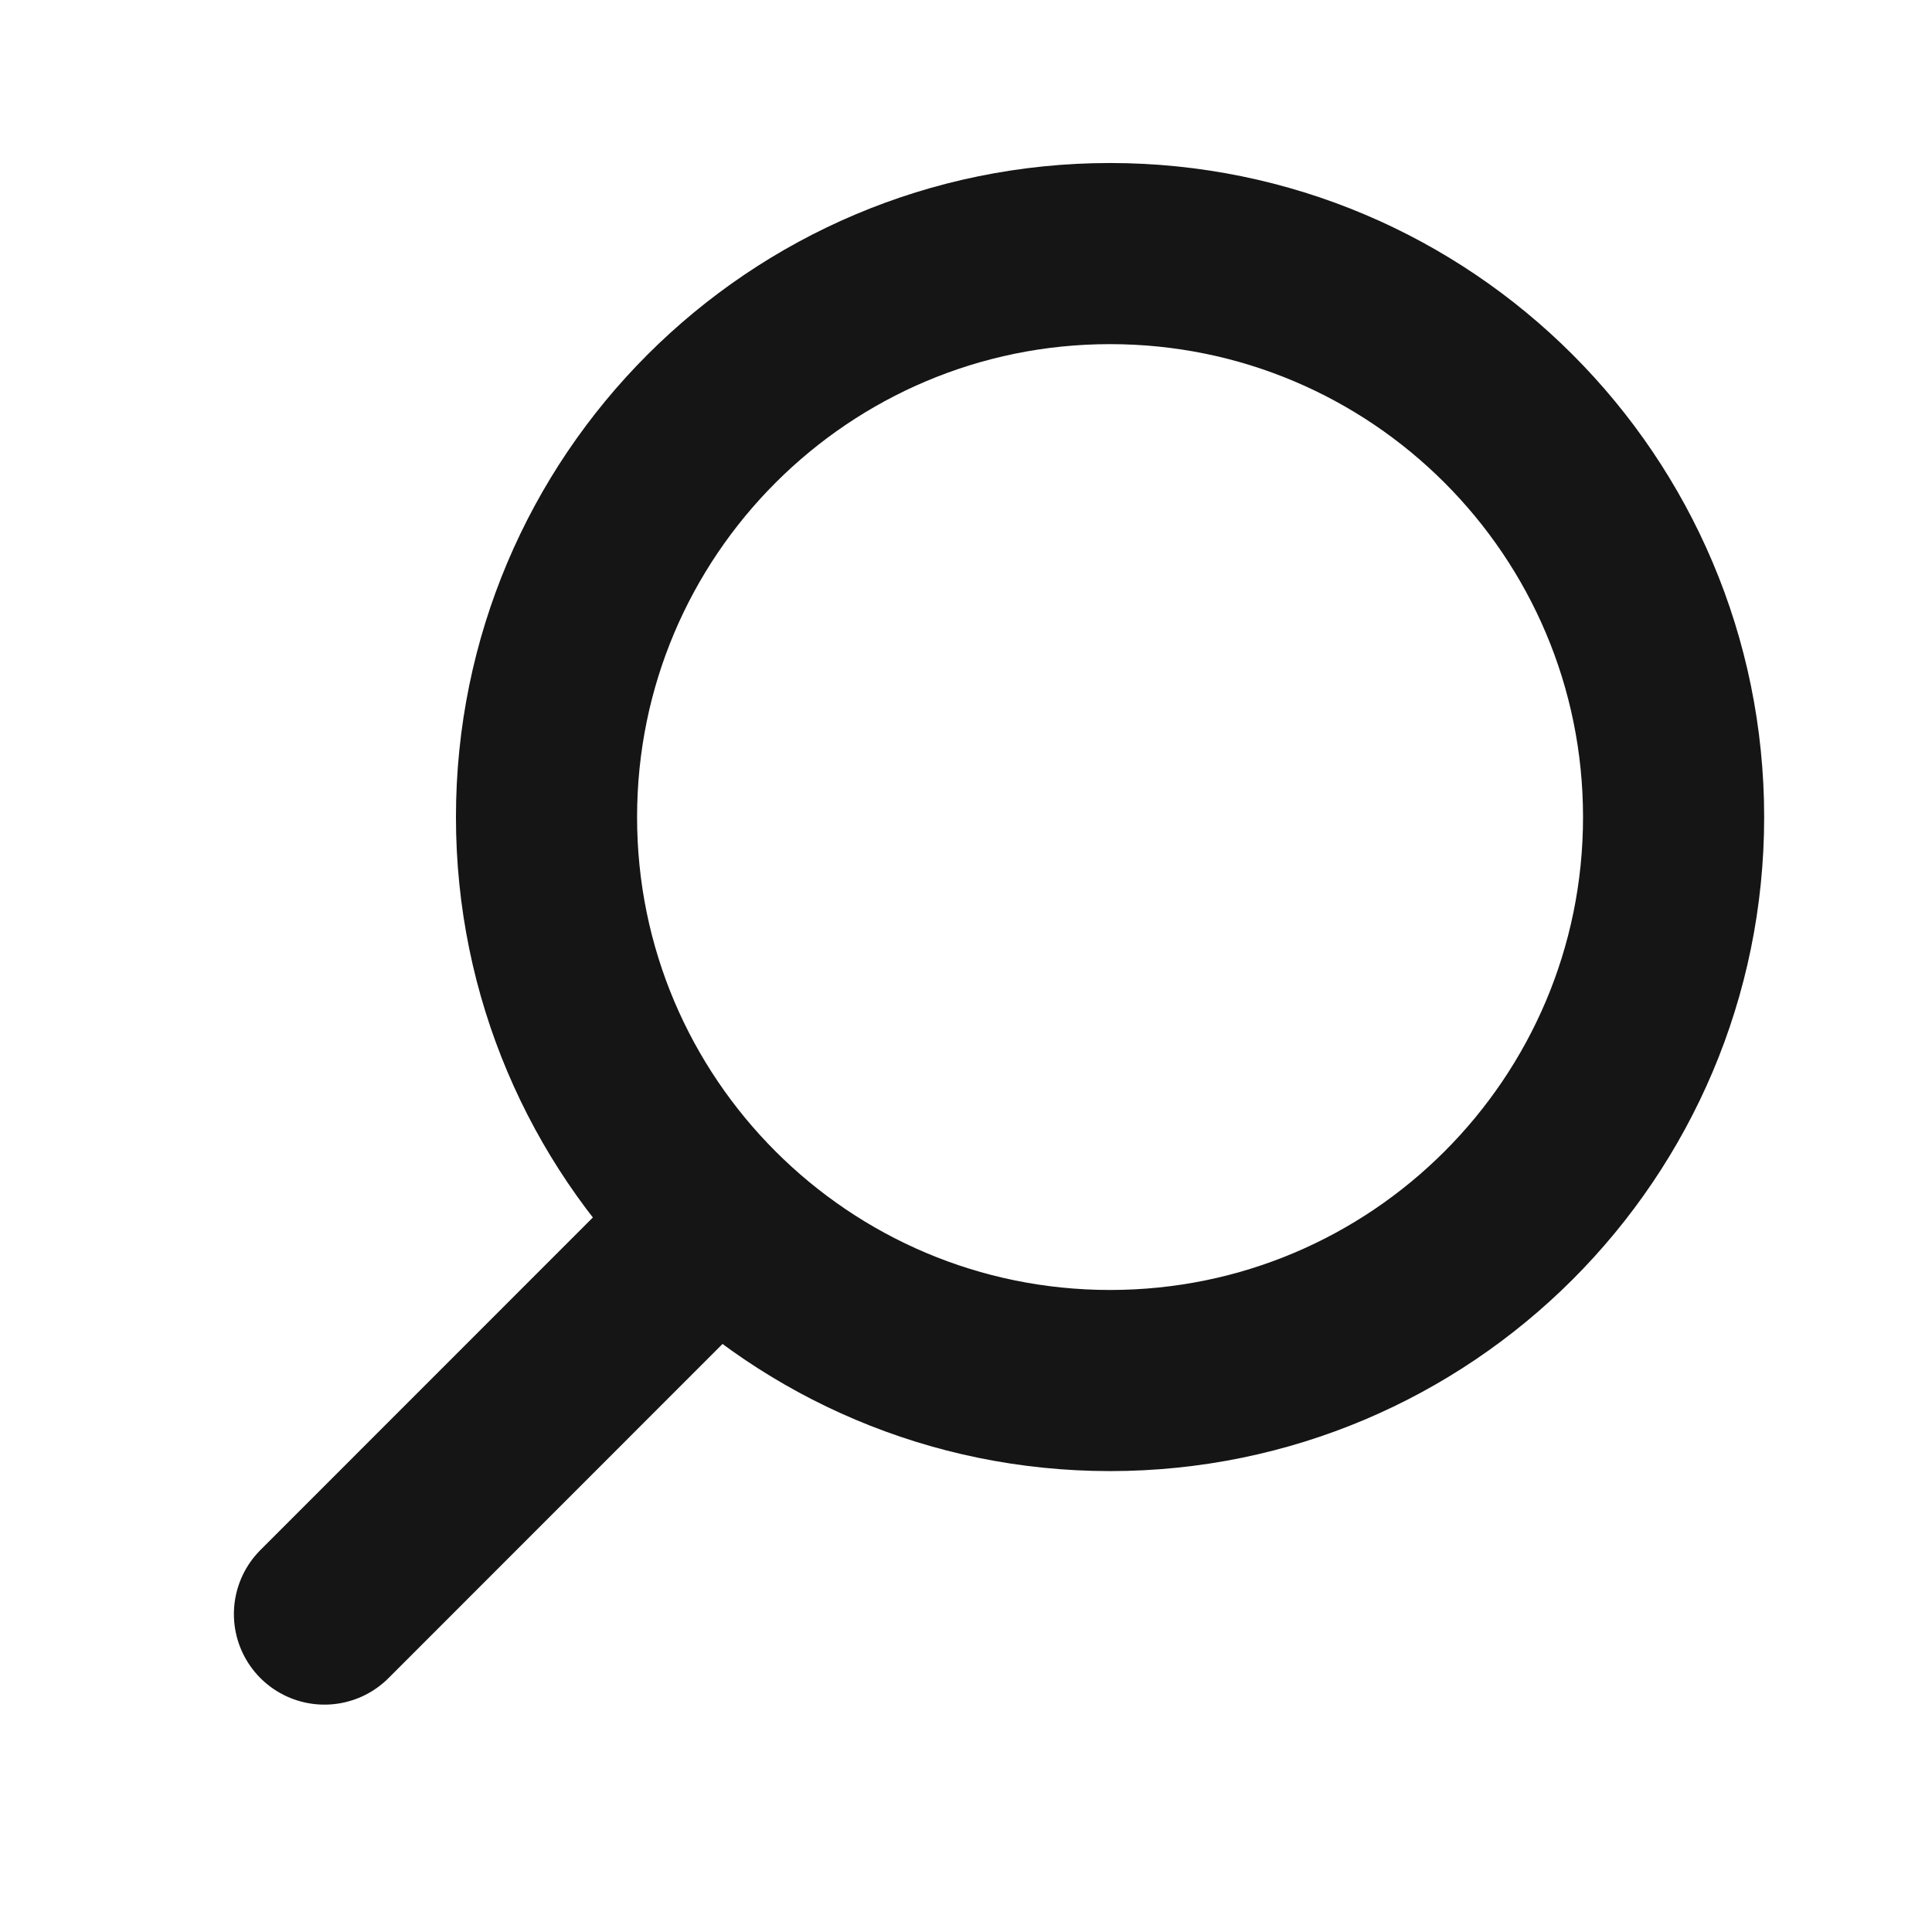
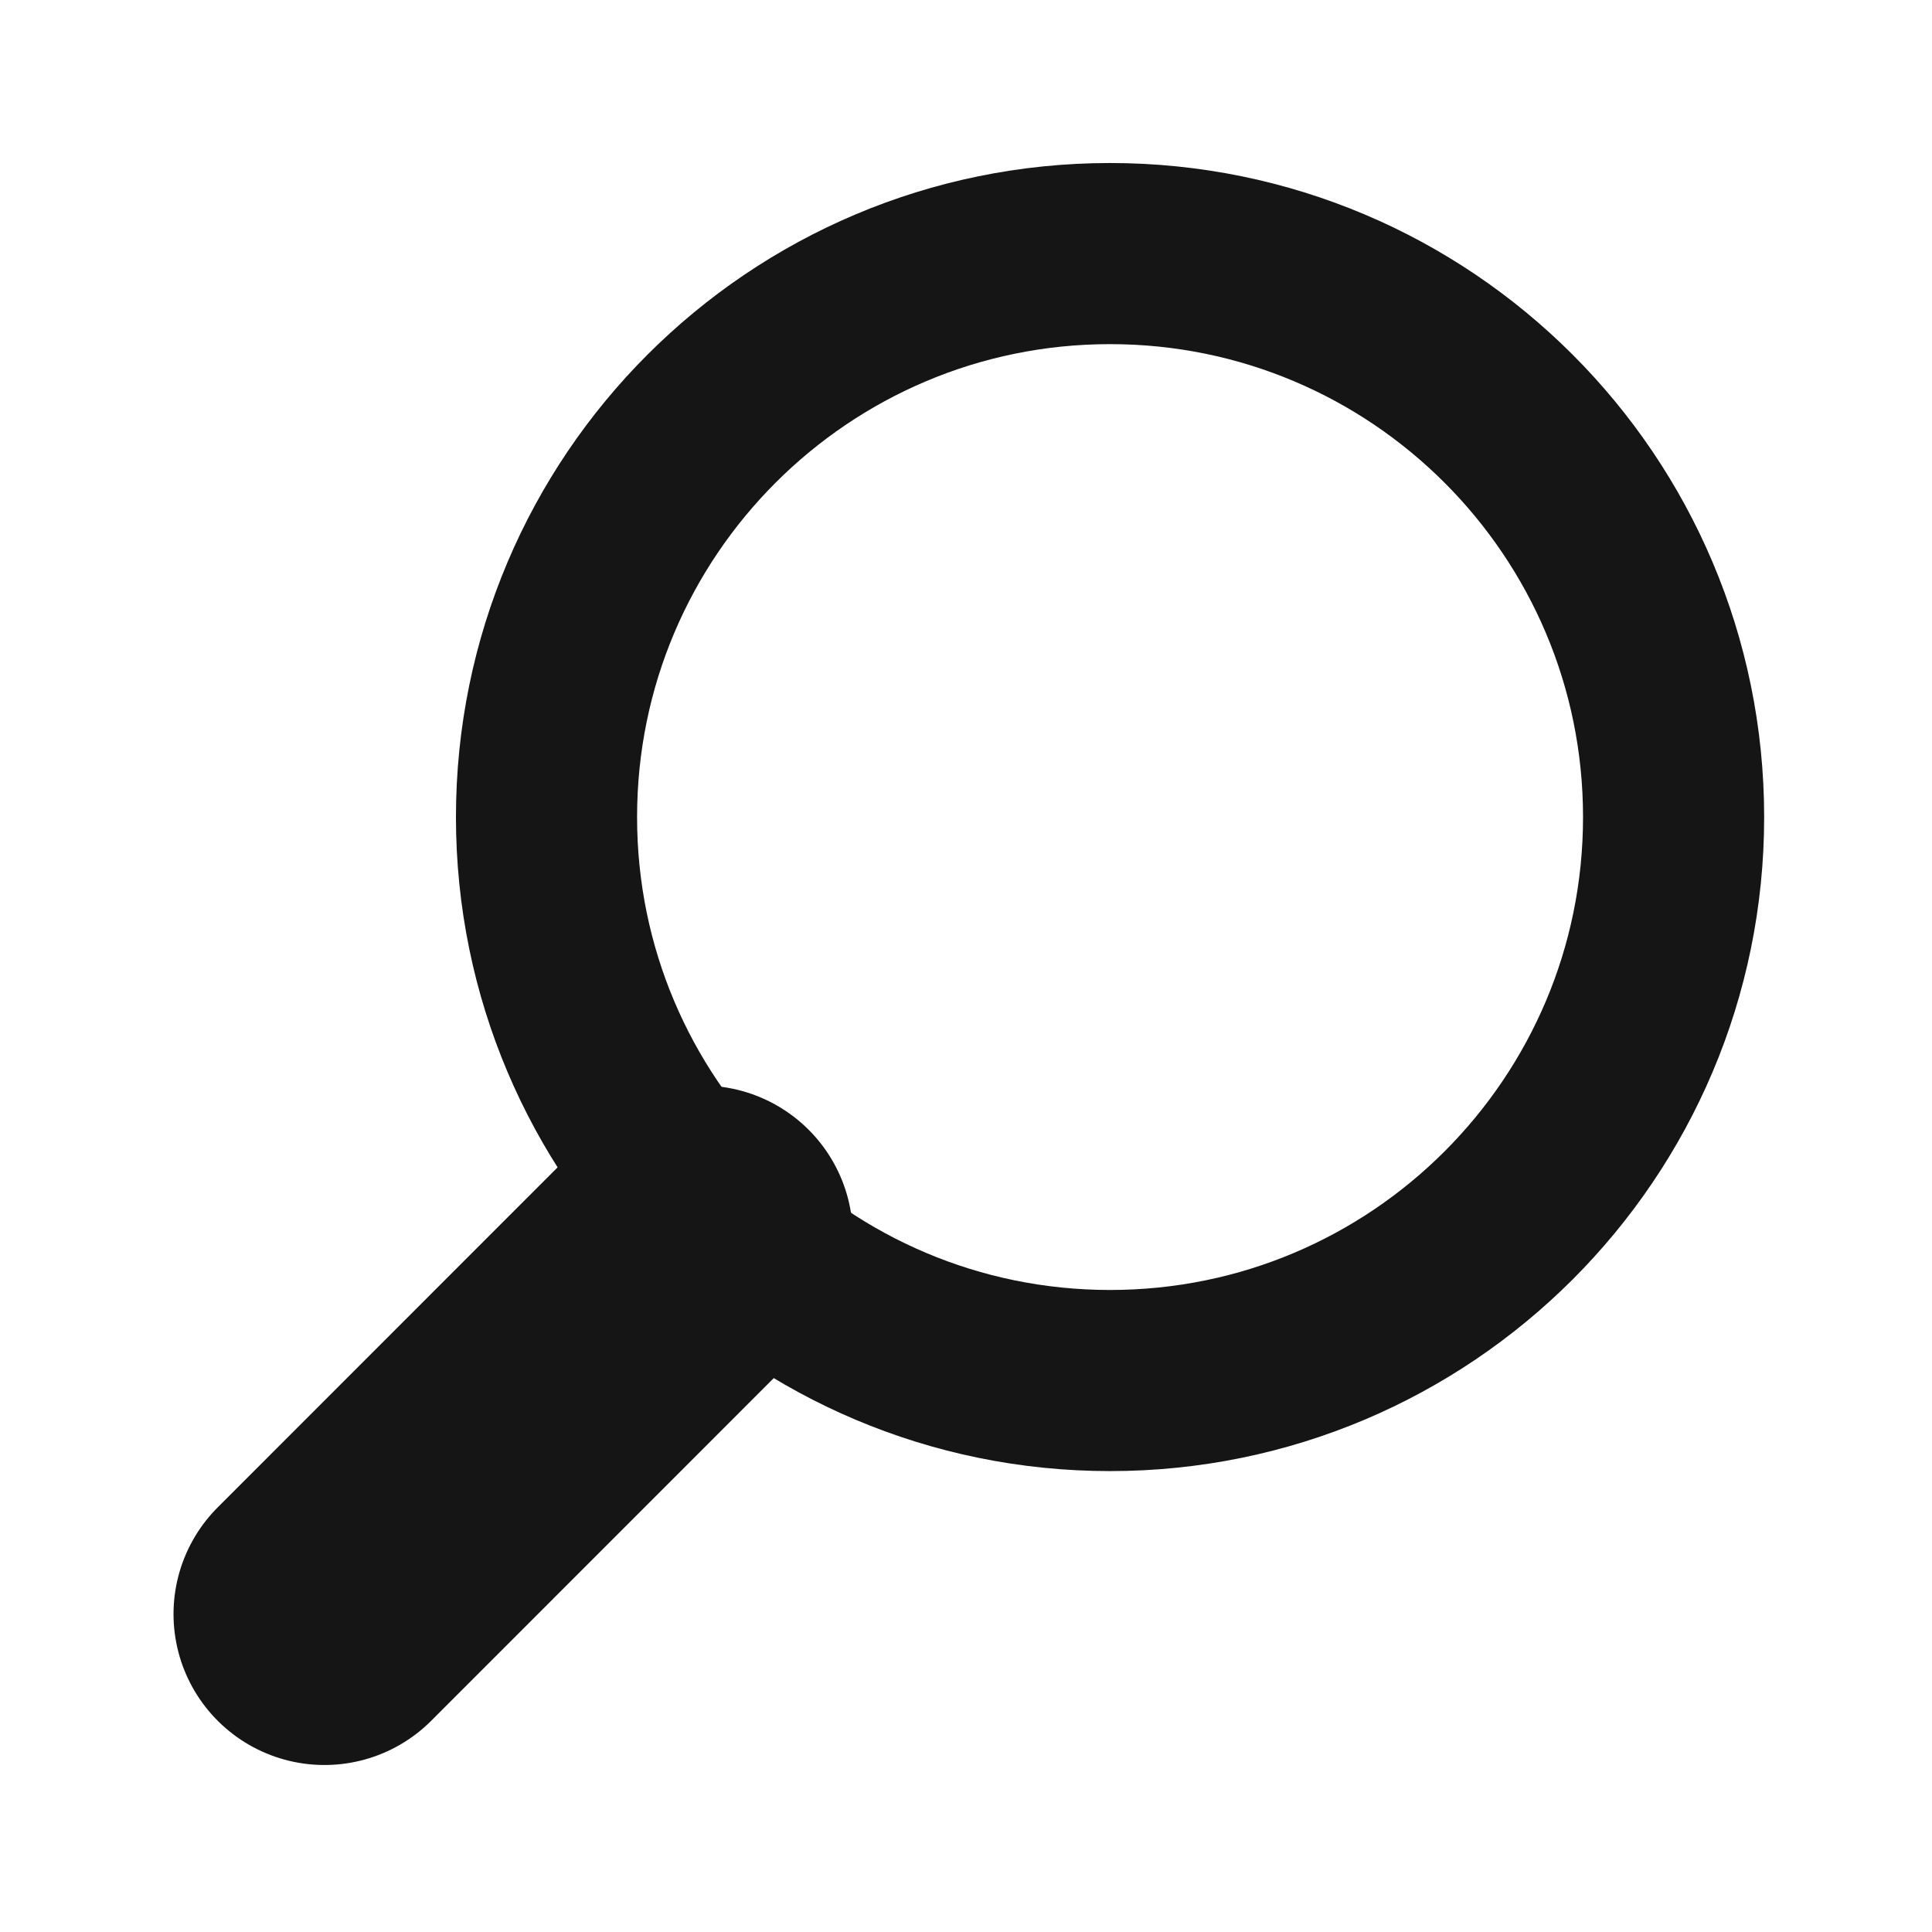
- <svg xmlns="http://www.w3.org/2000/svg" width="16" height="16" viewBox="0 0 16 16" fill="none">
+ <svg xmlns="http://www.w3.org/2000/svg" width="20" height="20" viewBox="0 0 16 16" fill="none">
  <path d="M9.193 11.433C11.77 11.433 13.86 9.344 13.86 6.767C13.86 4.189 11.77 2.1 9.193 2.1C6.616 2.1 4.526 4.189 4.526 6.767C4.526 9.344 6.616 11.433 9.193 11.433Z" stroke="#151515" stroke-width="1.5" stroke-linecap="round" stroke-linejoin="bevel" />
-   <path d="M5.813 10.24L2.687 13.367" stroke="#151515" stroke-width="1.5" stroke-linecap="round" stroke-linejoin="bevel" />
+   <path d="M5.813 10.24L2.687 13.367" stroke="#151515" stroke-width="2.5" stroke-linecap="round" stroke-linejoin="bevel" />
</svg>
